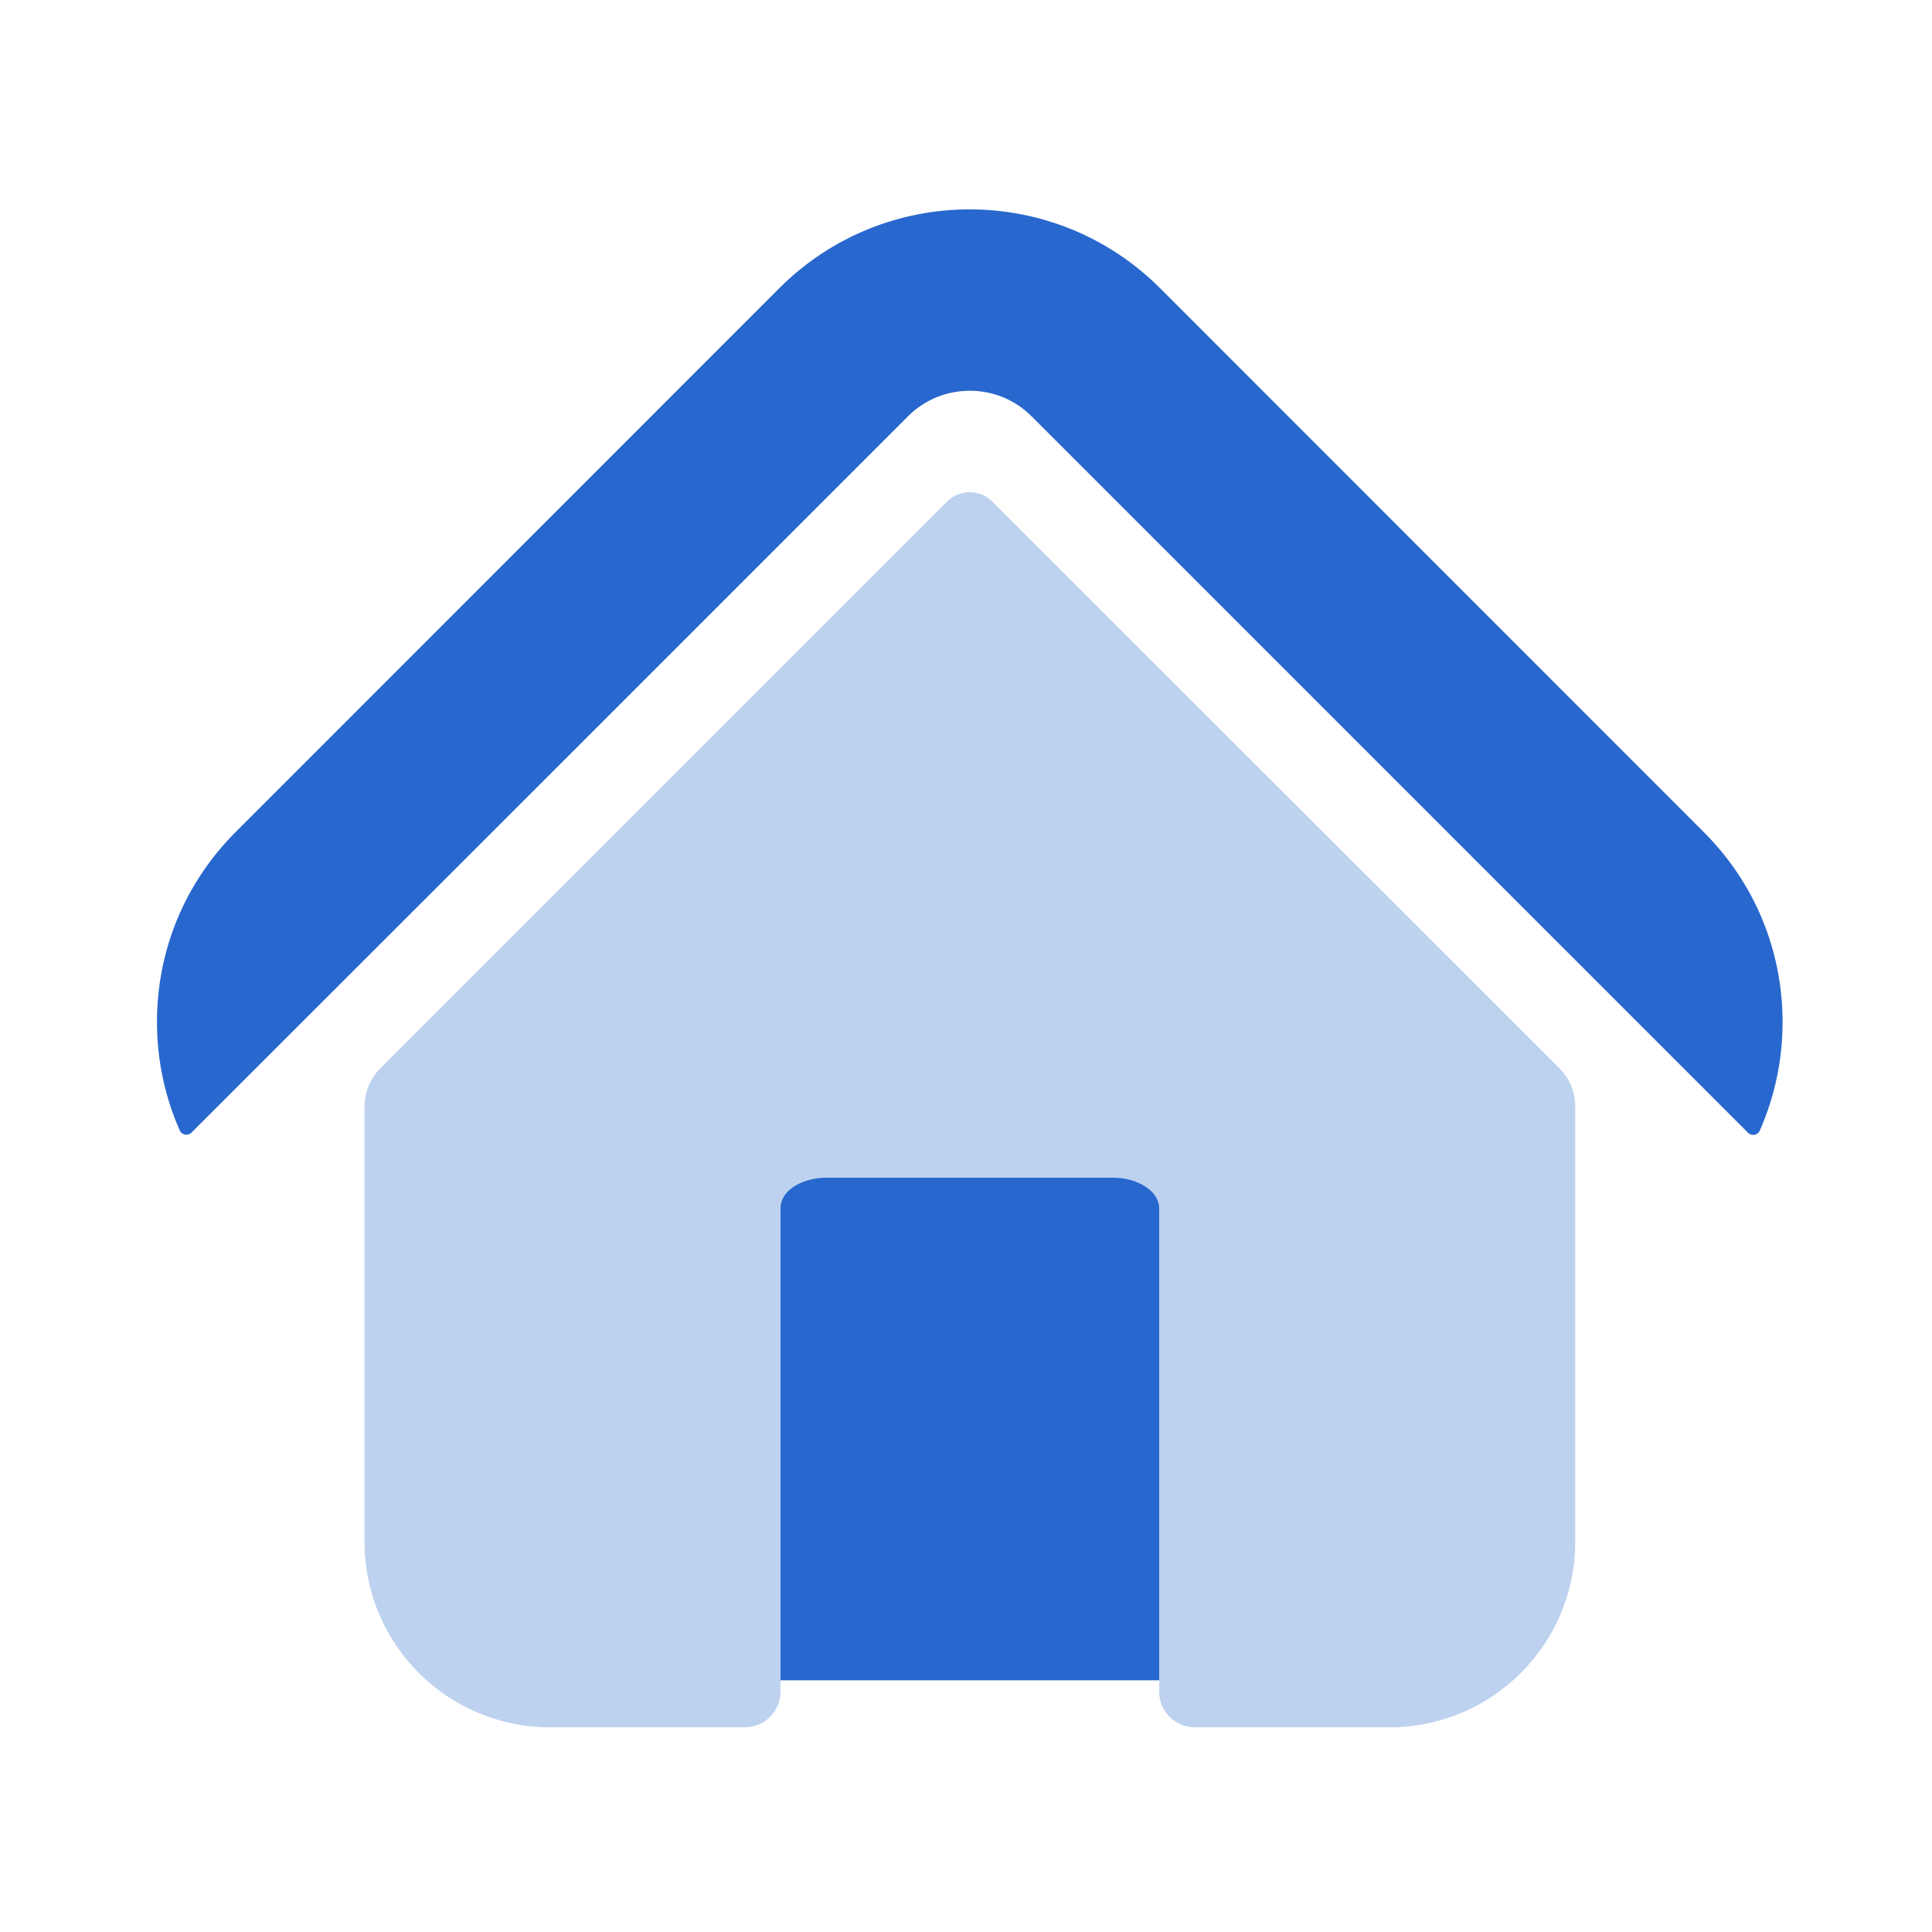
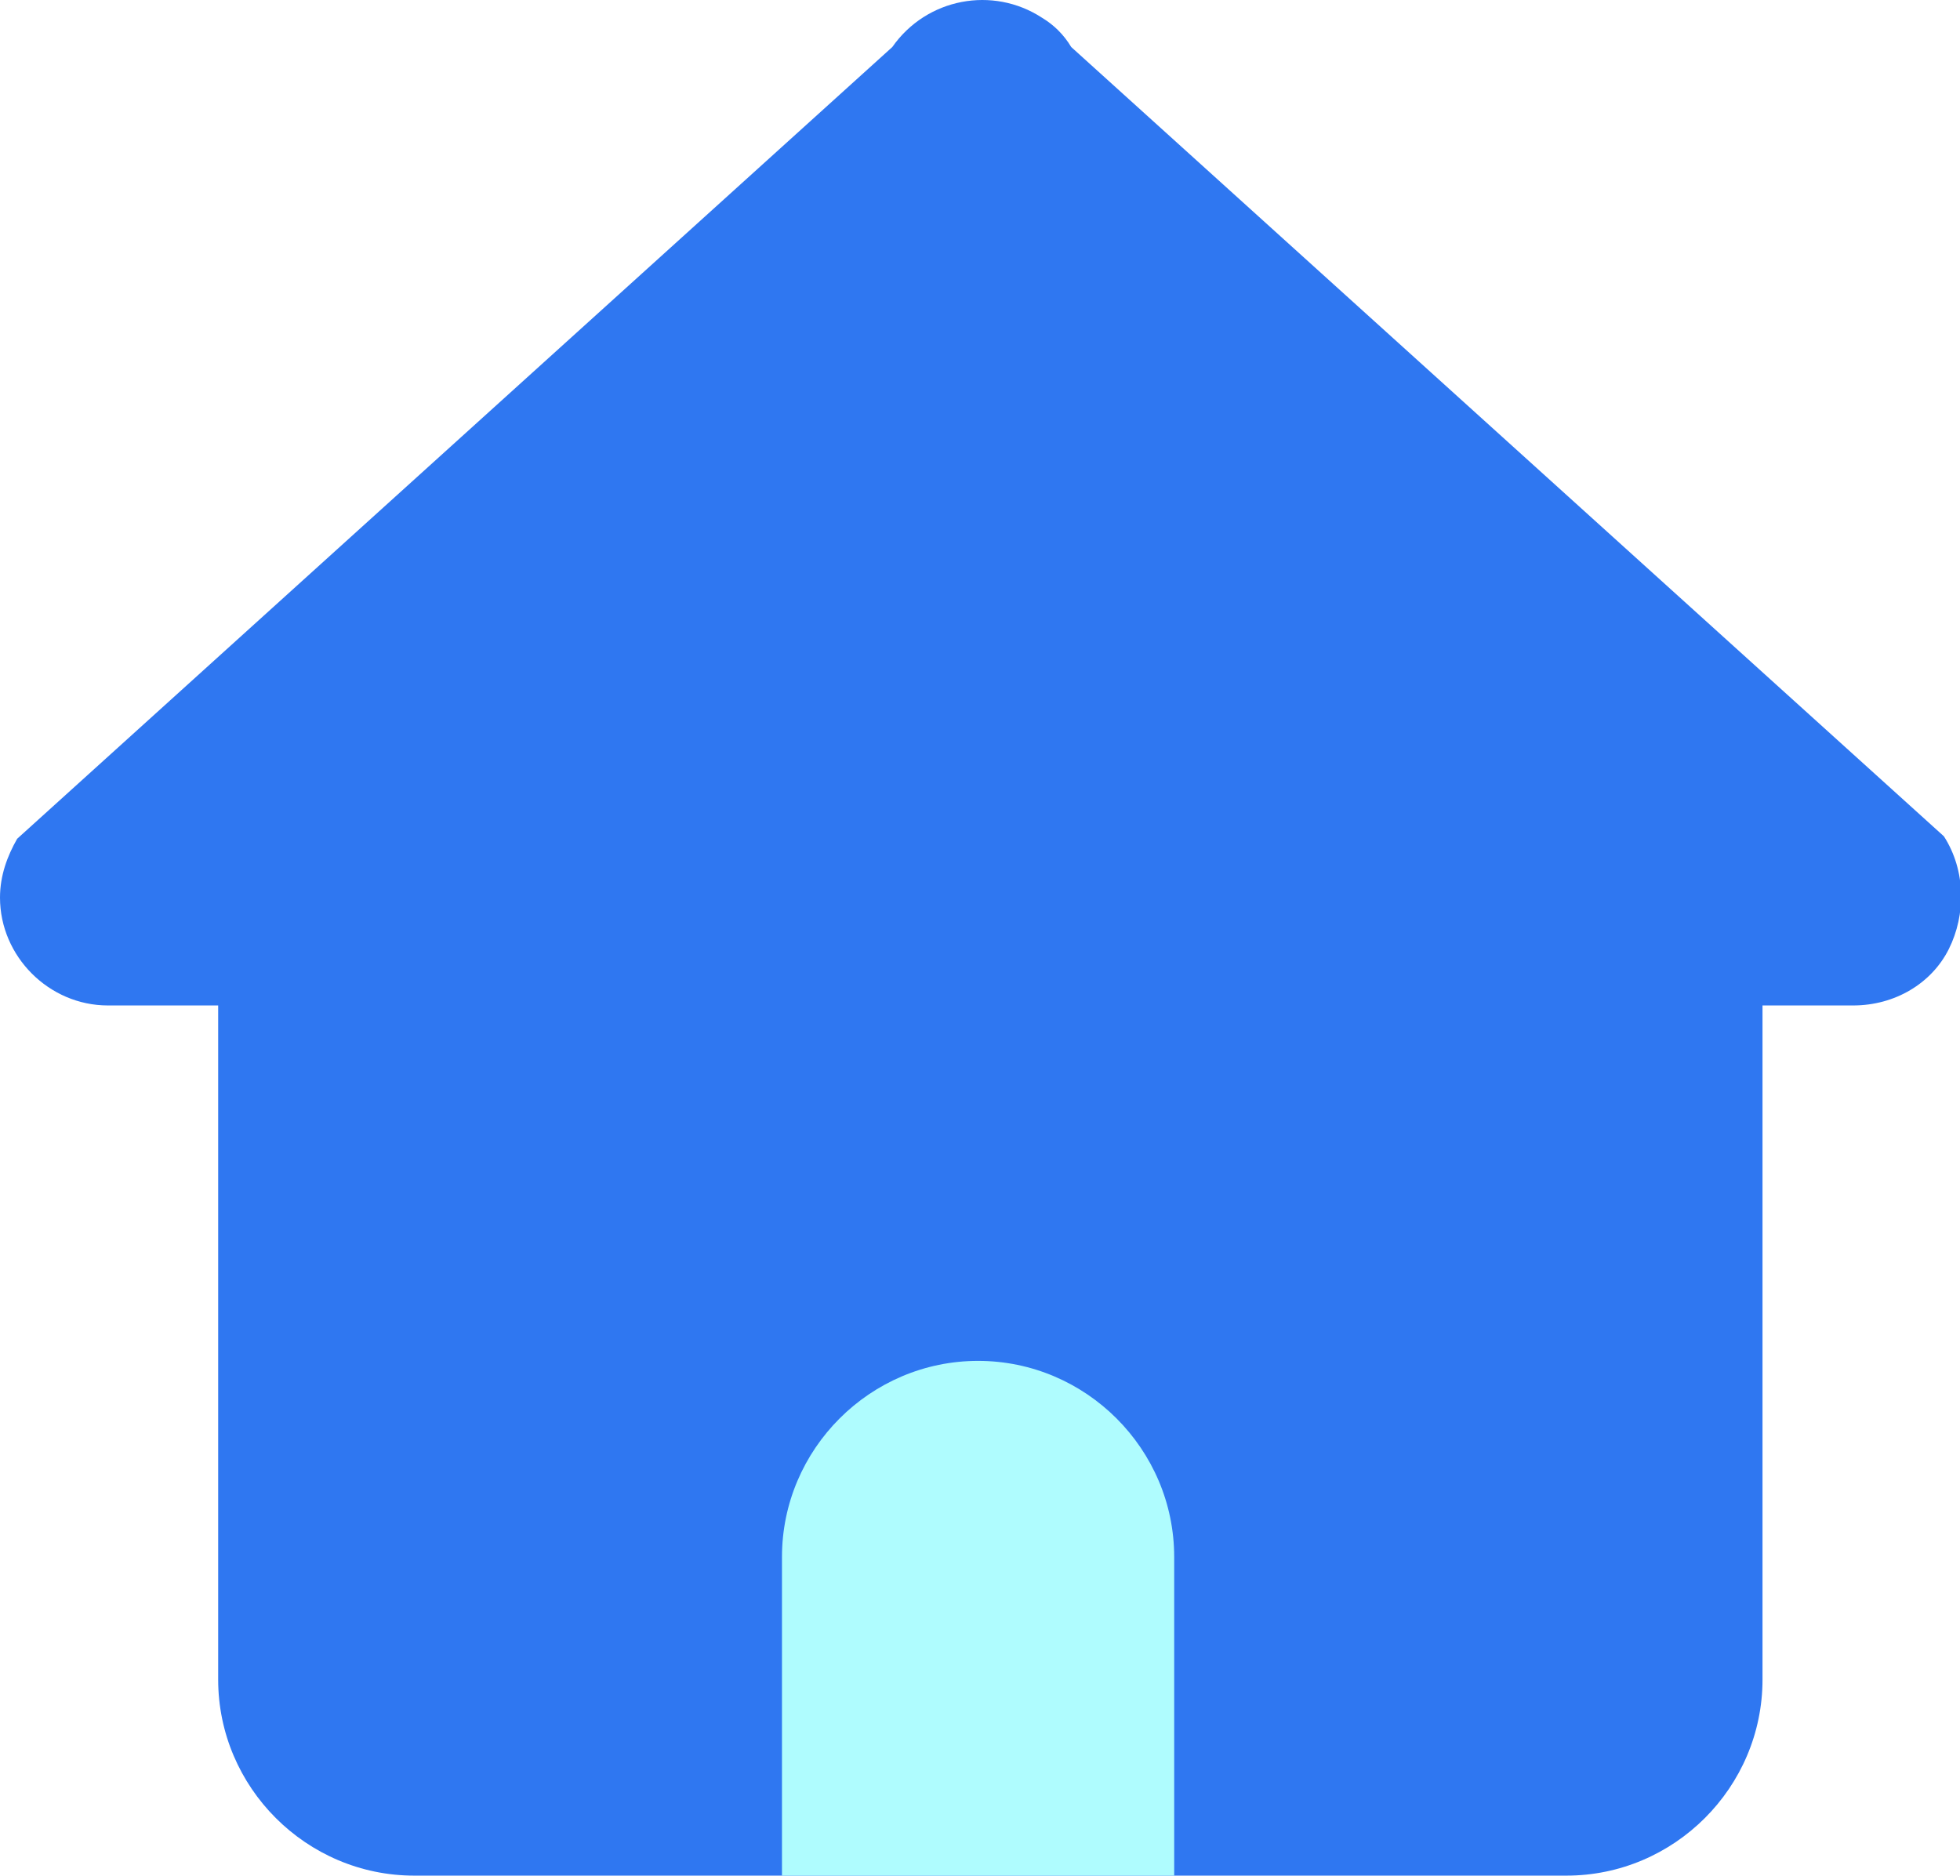
- <svg xmlns="http://www.w3.org/2000/svg" t="1613893132710" class="icon" viewBox="0 0 1024 1024" version="1.1" p-id="7889" width="250" height="250">
+ <svg xmlns="http://www.w3.org/2000/svg" t="1620400919285" class="icon" viewBox="0 0 1070 1024" version="1.1" p-id="11267" width="208.984" height="200">
  <defs>
    <style type="text/css" />
  </defs>
-   <path d="M336.2 571.3h337.9v319.3H336.2z" fill="#2867CE" p-id="7890" />
-   <path d="M296.3 405.6l185-185c9-9 20.9-13.5 32.7-13.5 11.9 0 23.7 4.5 32.7 13.5l185.7 185.7 194.1 194.1c1.9 1.9 5.1 1.3 6.2-1.1 7.9-17.9 12.1-37.4 12.1-57.5 0-38.1-14.8-73.8-41.7-100.7L614.7 152.6c-55.6-55.5-145.9-55.5-201.5 0L124.9 441C98 467.9 83.2 503.6 83.2 541.7c0 20.1 4.2 39.7 12.1 57.5 1.1 2.4 4.3 3 6.2 1.1l194.8-194.7z" fill="#2867CE" p-id="7891" />
-   <path d="M201.6 566.2c-5.4 5.4-8.4 12.7-8.4 20.3v230.7c0 54.3 44 98.3 98.3 98.3h103.3c10.4 0 18.9-8.4 18.9-18.9V640.7c0-11.4 14.1-16.5 24.2-16.5h152.3c11.6 0 24.2 6.3 24.2 16.5v255.9c0 10.4 8.4 18.9 18.9 18.9h103.3c54.3 0 98.3-44.1 98.3-98.3V586.5c0-7.6-3-14.9-8.4-20.3L526 265.9c-6.7-6.7-17.4-6.7-24.1 0L201.6 566.2z" fill="#BDD2EF" p-id="7892" />
+   <path d="M1063.893 518.149c-9.368 18.735-29.441 30.779-52.191 30.779h-49.515v368.013c0 58.882-48.176 107.058-107.058 107.058h-628.968c-58.882 0-107.058-48.176-107.058-107.058V548.928H58.882C26.765 548.928 0 522.164 0 490.046c0-12.044 4.015-22.75 9.368-32.118L487.116 25.68c18.735-26.765 54.867-33.456 81.632-16.059 6.691 4.015 12.044 9.368 16.059 16.059l476.41 430.91c12.044 18.735 12.044 42.823 2.676 61.559z" fill="#2F77F1" p-id="11268" />
+   <path d="M533.954 742.972c58.882 0 107.058 48.176 107.058 107.058v173.97h-214.117v-173.97c0-58.882 48.176-107.058 107.058-107.058z" fill="#AFFCFE" p-id="11269" />
</svg>
